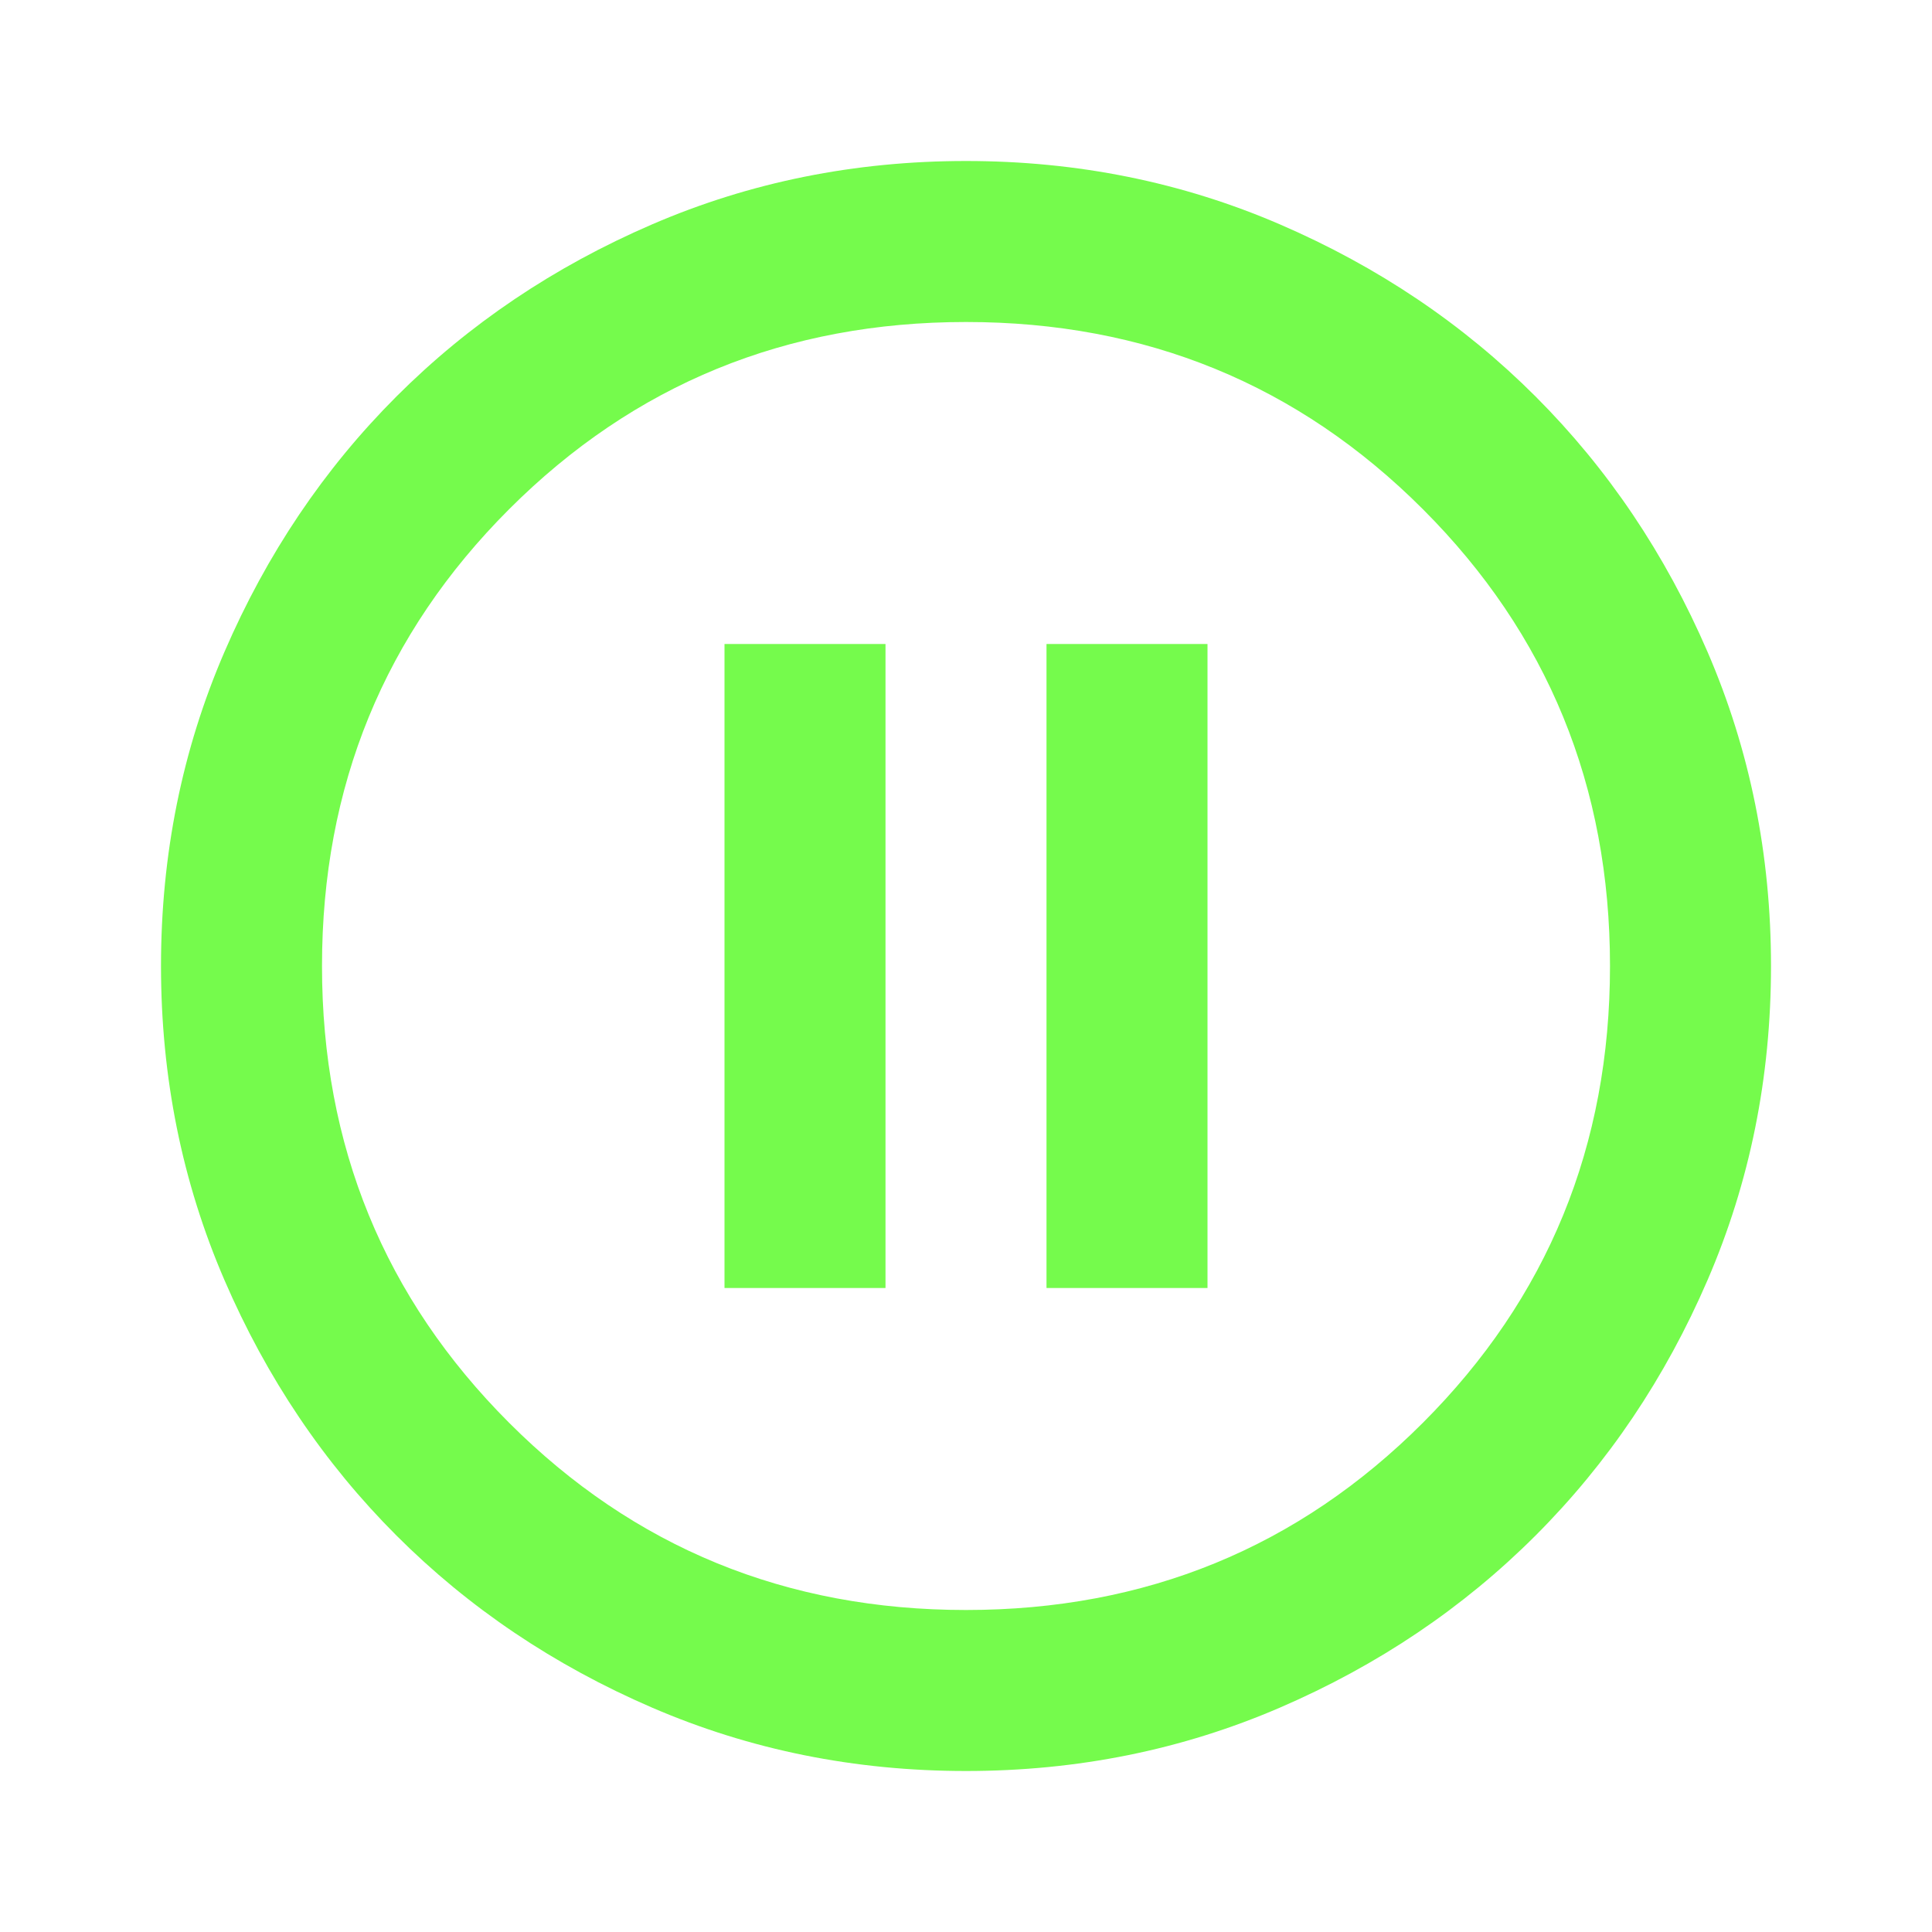
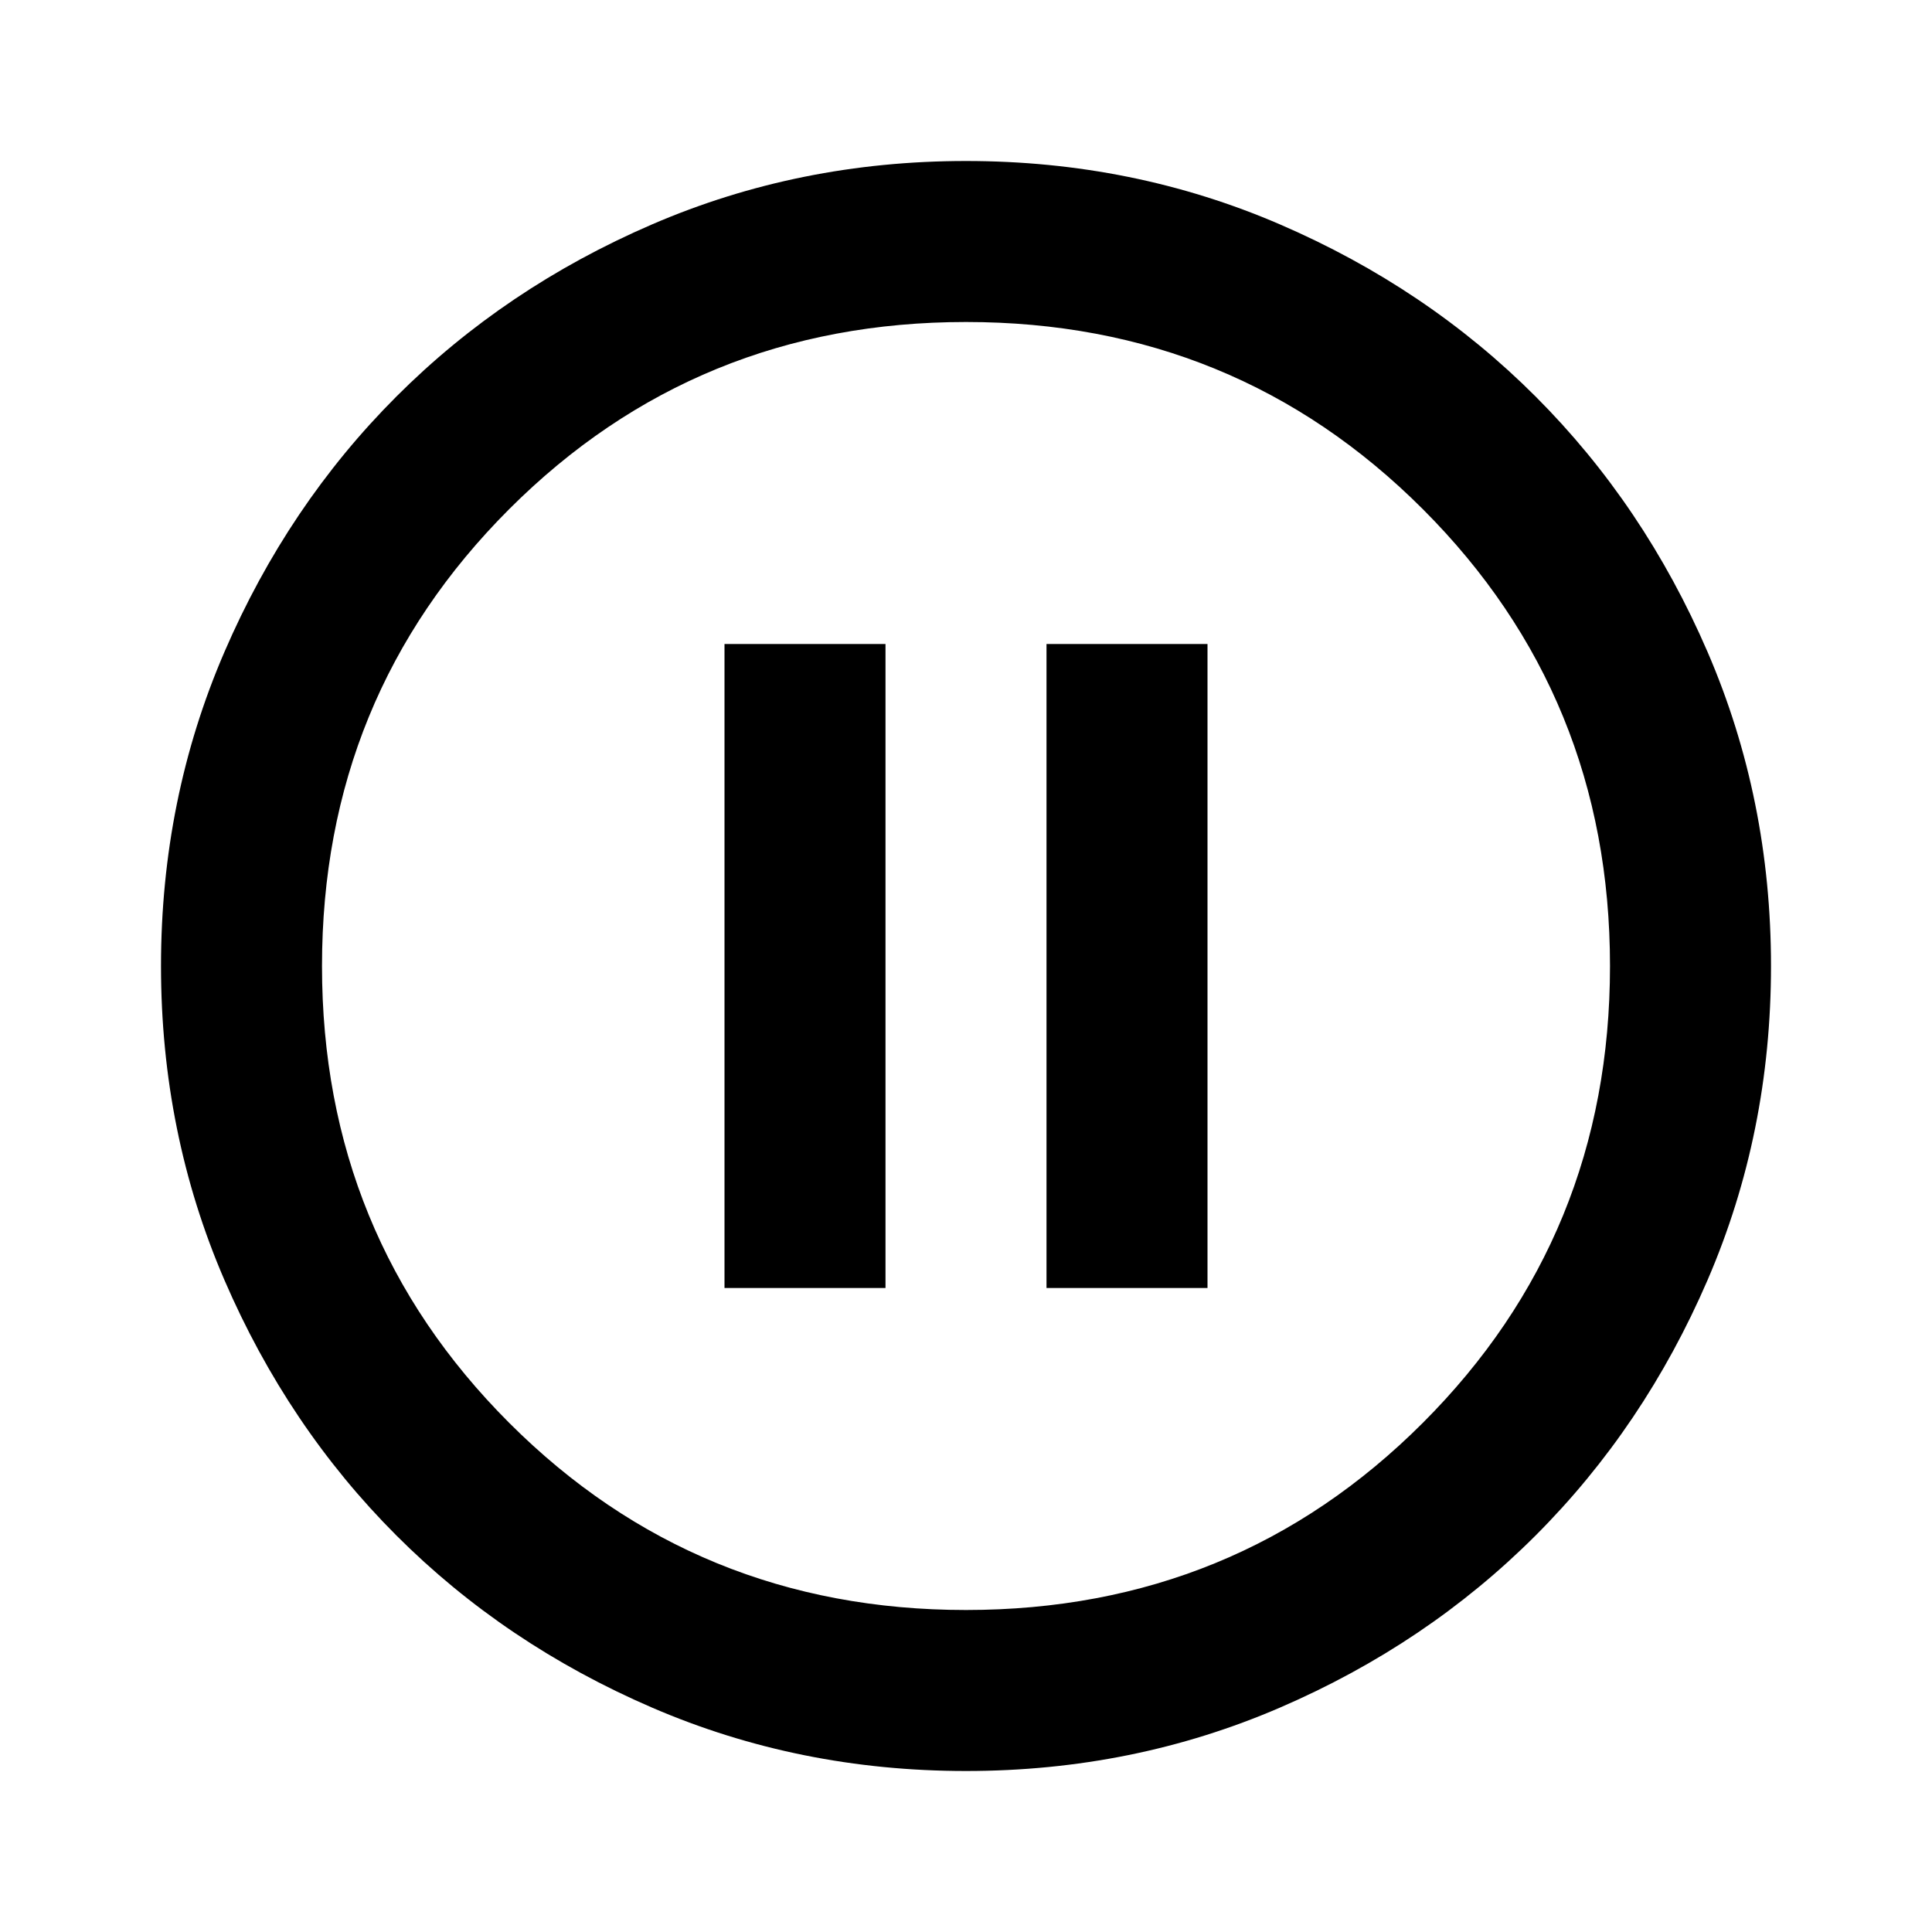
- <svg xmlns="http://www.w3.org/2000/svg" height="24px" viewBox="0 -960 960 960" width="24px" fill="#75FB4C">
+ <svg xmlns="http://www.w3.org/2000/svg" height="24px" viewBox="0 -960 960 960" width="24px" fill="pause">
  <path d="M360-320h80v-320h-80v320Zm160 0h80v-320h-80v320ZM480-80q-83 0-156-31.5T197-197q-54-54-85.5-127T80-480q0-83 31.5-156T197-763q54-54 127-85.5T480-880q83 0 156 31.5T763-763q54 54 85.5 127T880-480q0 83-31.5 156T763-197q-54 54-127 85.5T480-80Zm0-80q134 0 227-93t93-227q0-134-93-227t-227-93q-134 0-227 93t-93 227q0 134 93 227t227 93Zm0-320Z" />
</svg>
